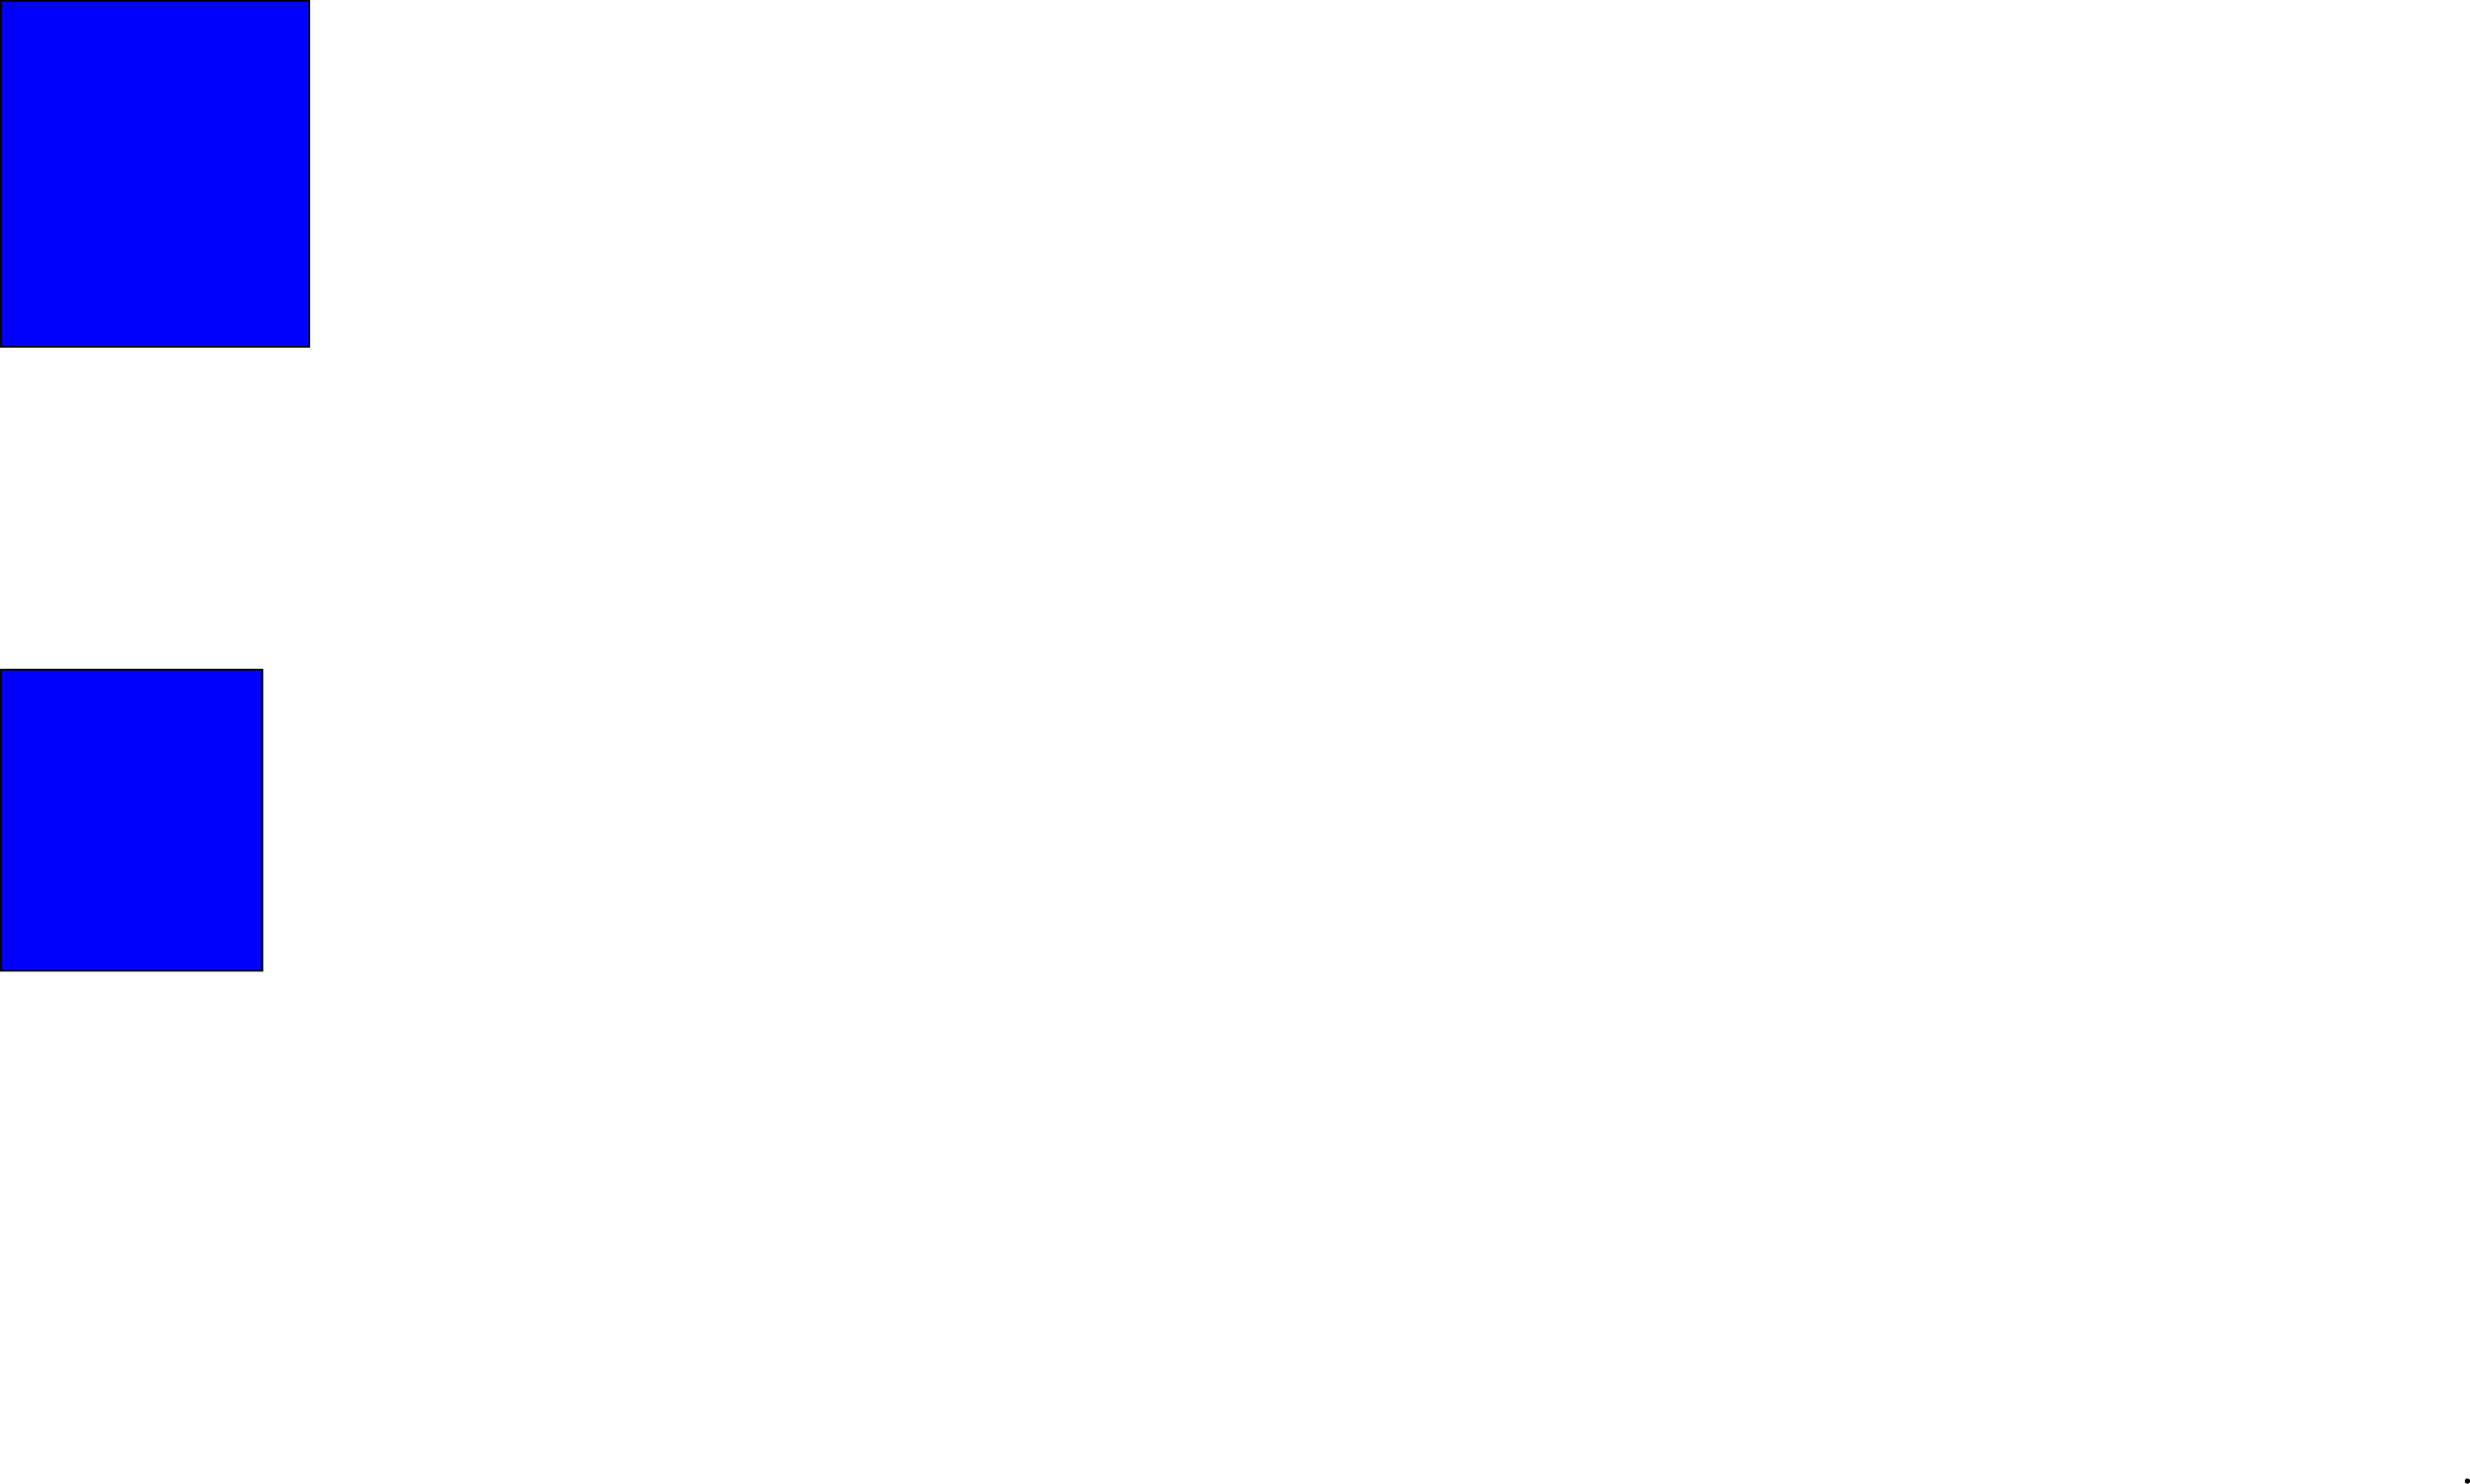
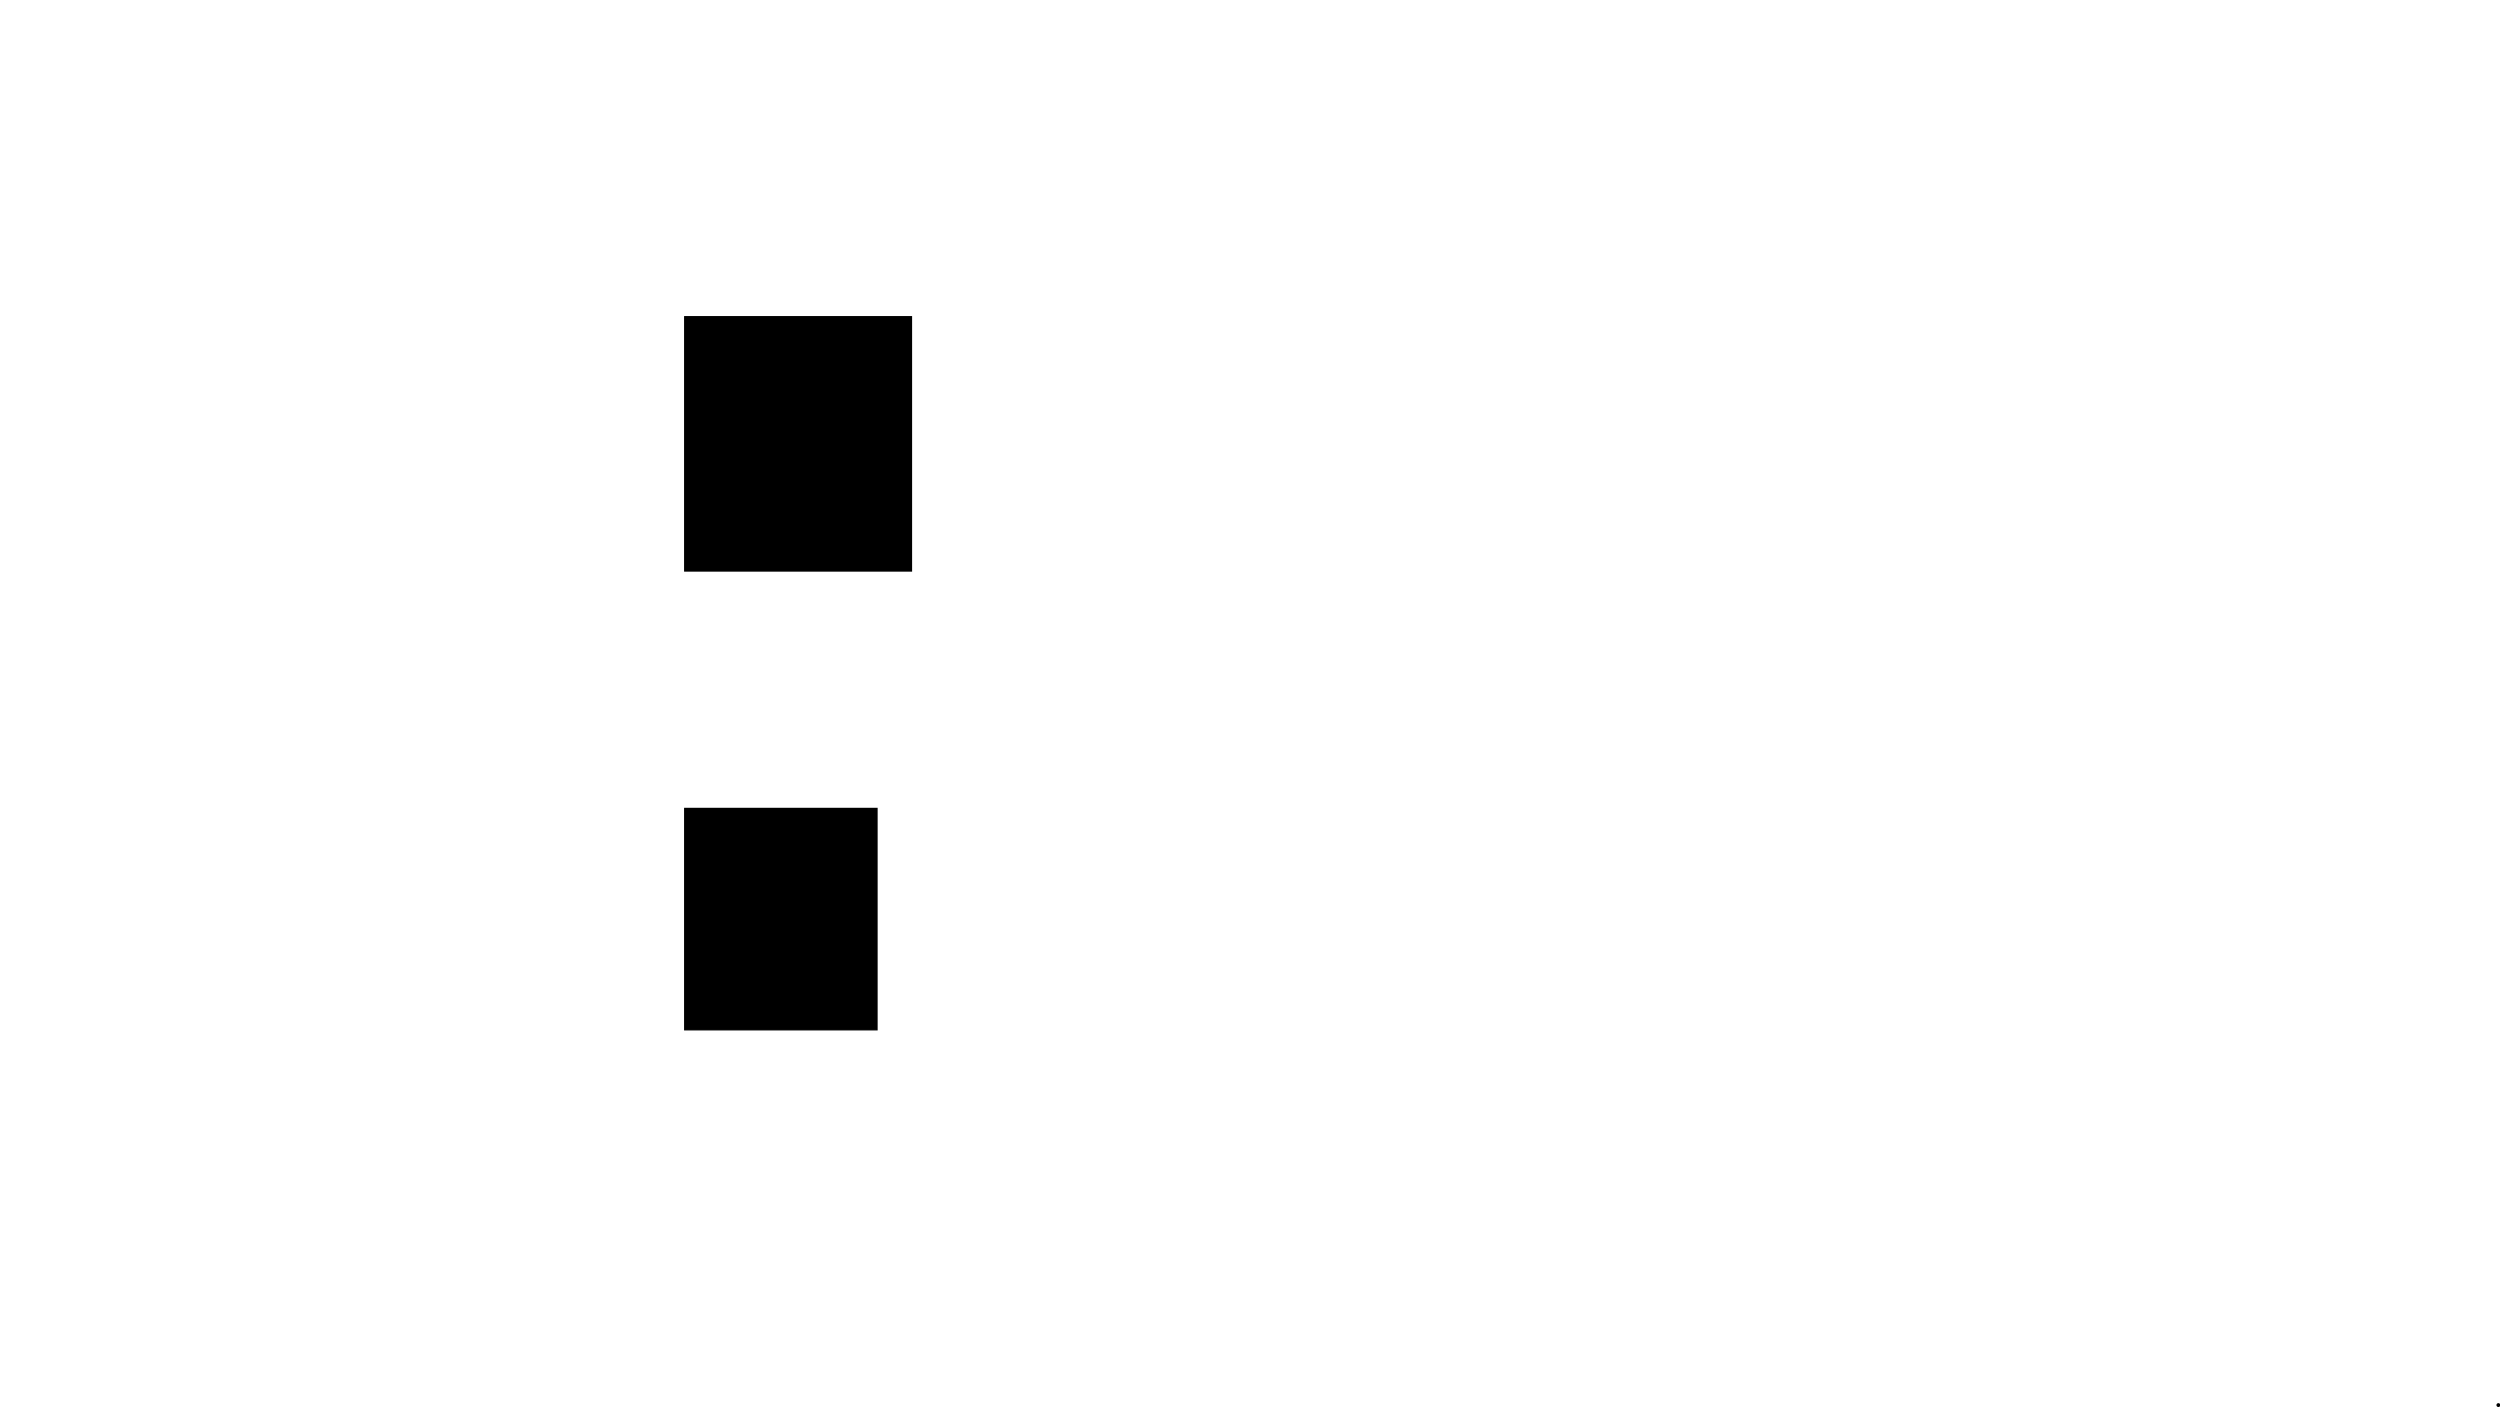
- <svg xmlns="http://www.w3.org/2000/svg" id="Ebene_3" data-name="Ebene 3" viewBox="0 0 1394.82 837.88">
+ <svg xmlns="http://www.w3.org/2000/svg" id="Ebene_3" data-name="Ebene 3" width="1920" height="1080" viewBox="0 0 1920 1080">
  <defs>
-     <style>.cls-1{fill:blue;stroke:#000;stroke-miterlimit:10;}</style>
+     <style>
+       .cls-1 {
+         stroke: #000;
+         stroke-miterlimit: 10;
+       }
+     </style>
  </defs>
-   <rect class="cls-1" x="0.5" y="0.5" width="174.12" height="195.29" />
-   <rect class="cls-1" x="0.5" y="378.15" width="147.65" height="170" />
-   <path d="M8158.25,7740.11a1.5,1.5,0,0,0,0-3,1.5,1.5,0,0,0,0,3Z" transform="translate(-6764.88 -6902.24)" />
+   <rect class="cls-1" x="525.88" y="243.24" width="174.12" height="195.29" />
+   <rect class="cls-1" x="525.88" y="620.88" width="147.65" height="170" />
+   <path d="M1918.75,1080.61a1.5,1.5,0,0,0,0-3,1.5,1.5,0,0,0,0,3Z" />
</svg>
